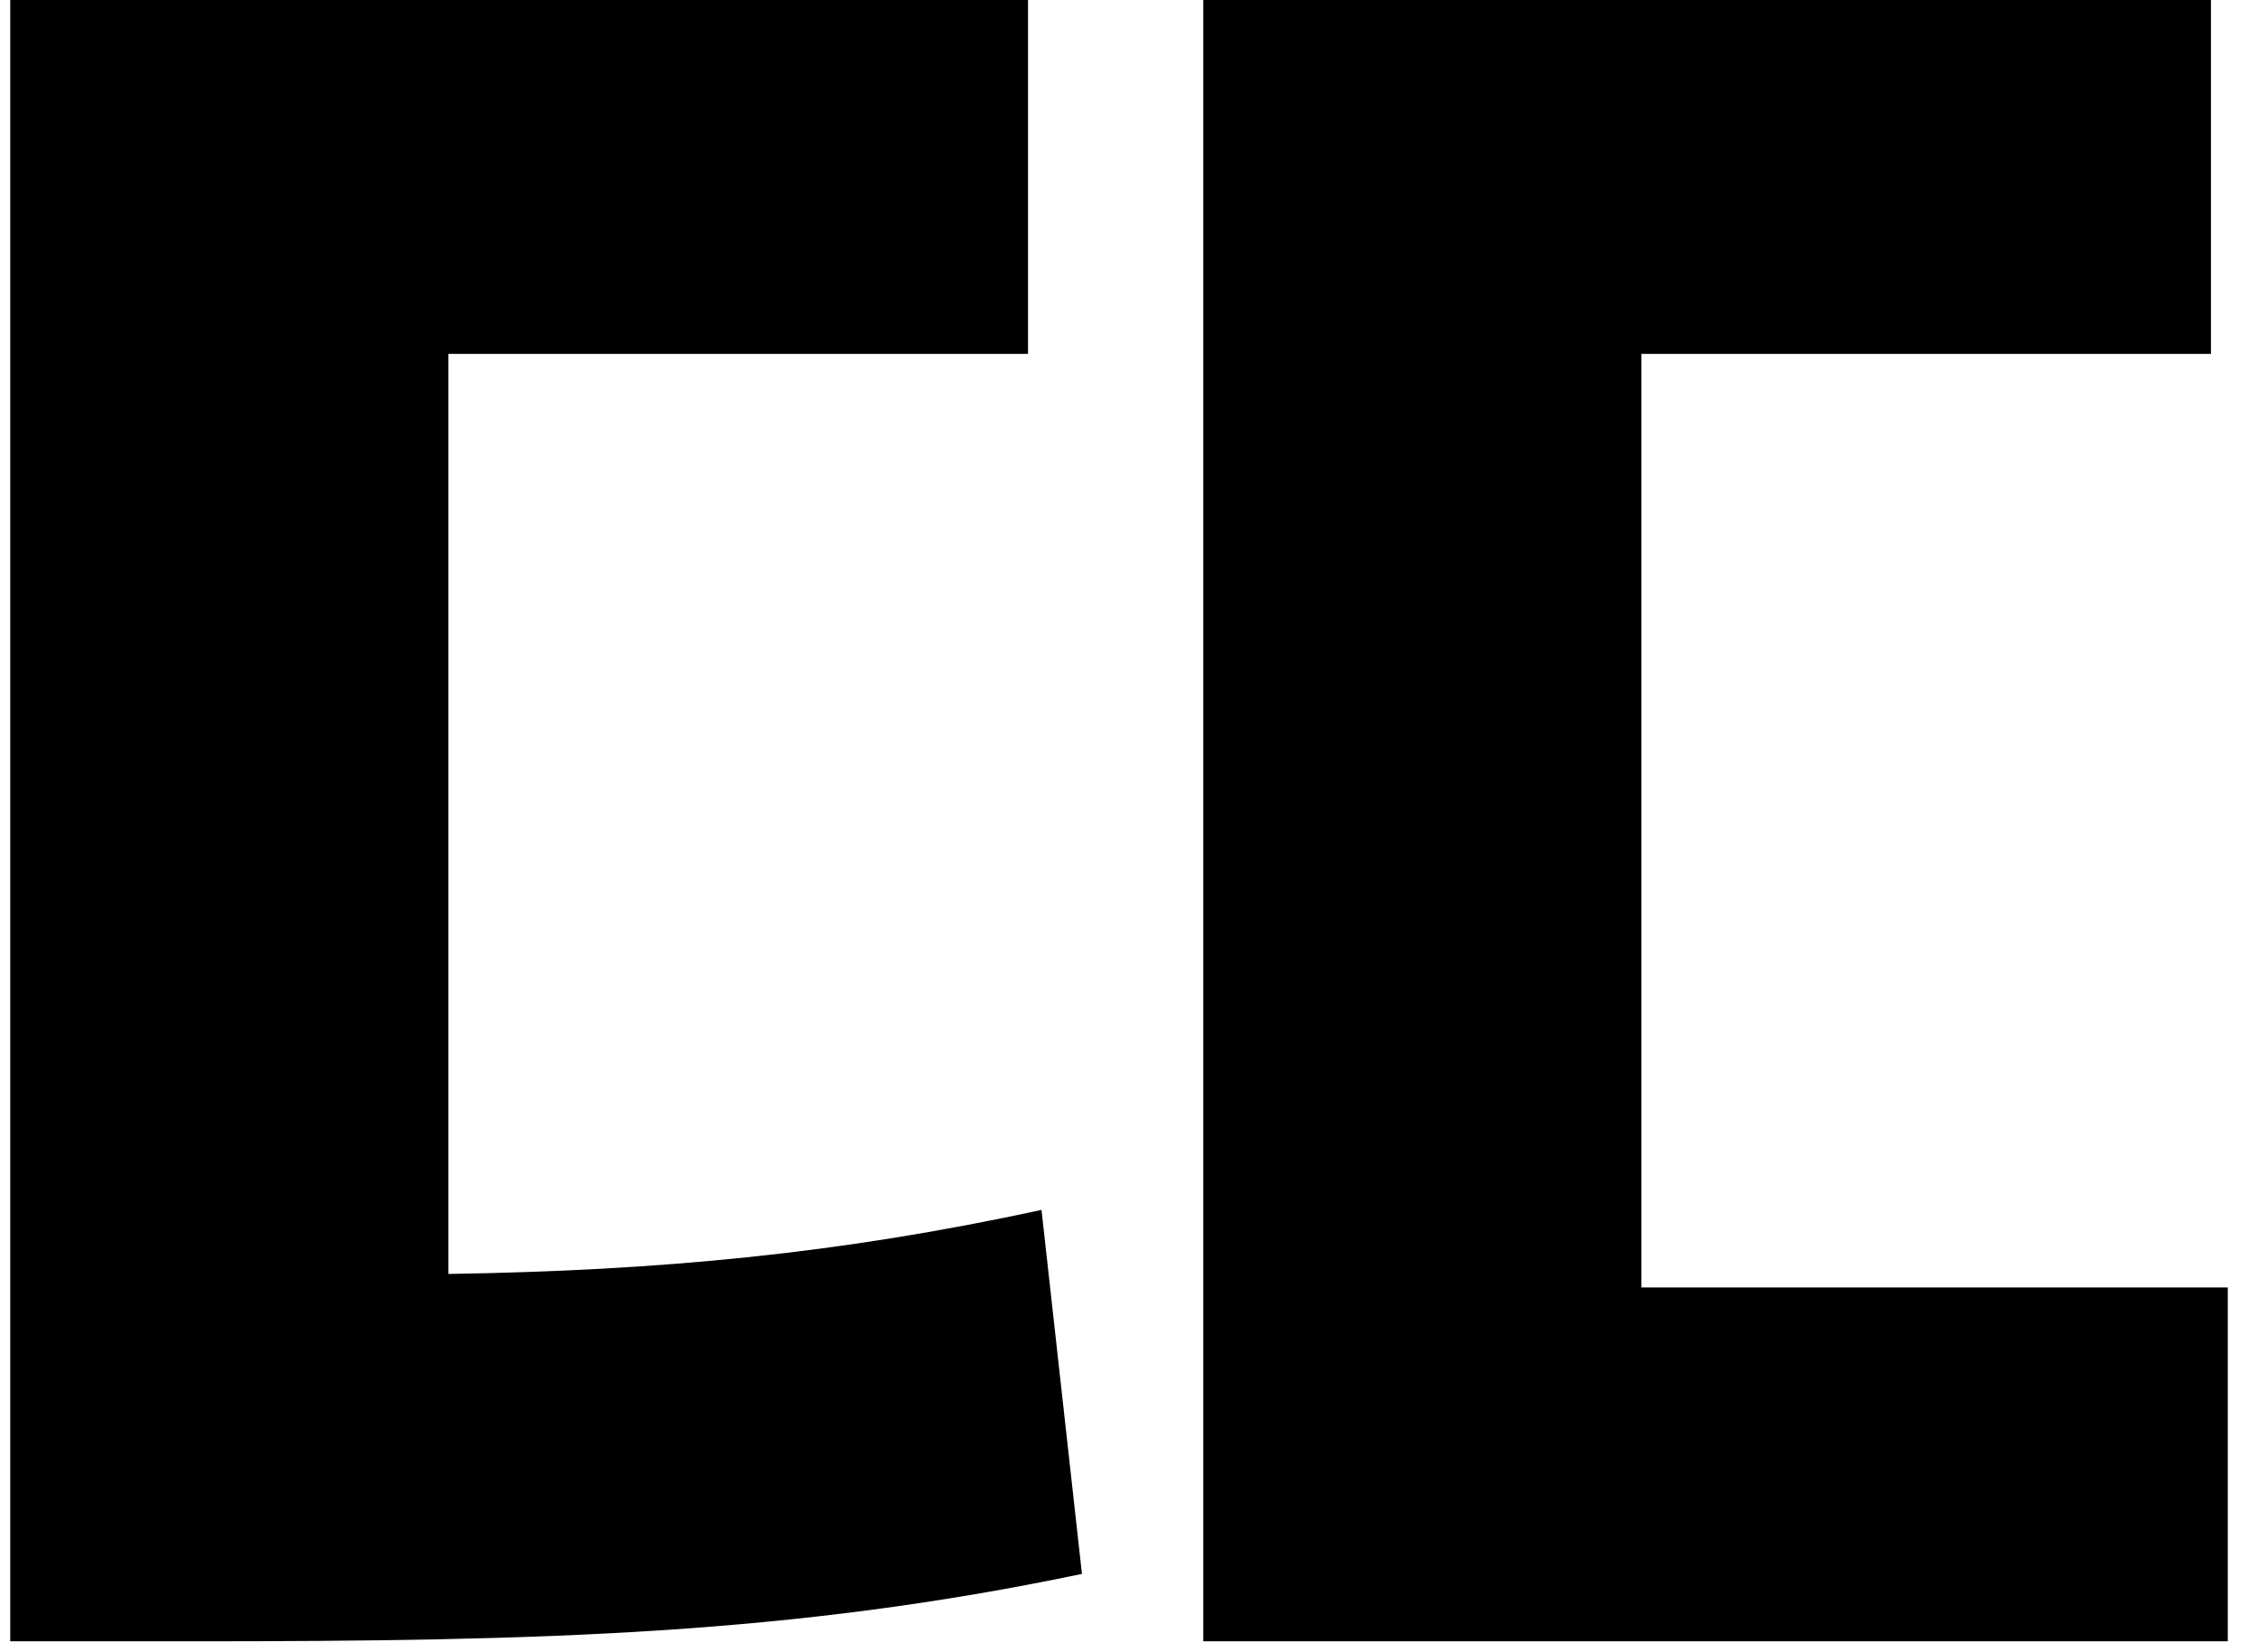
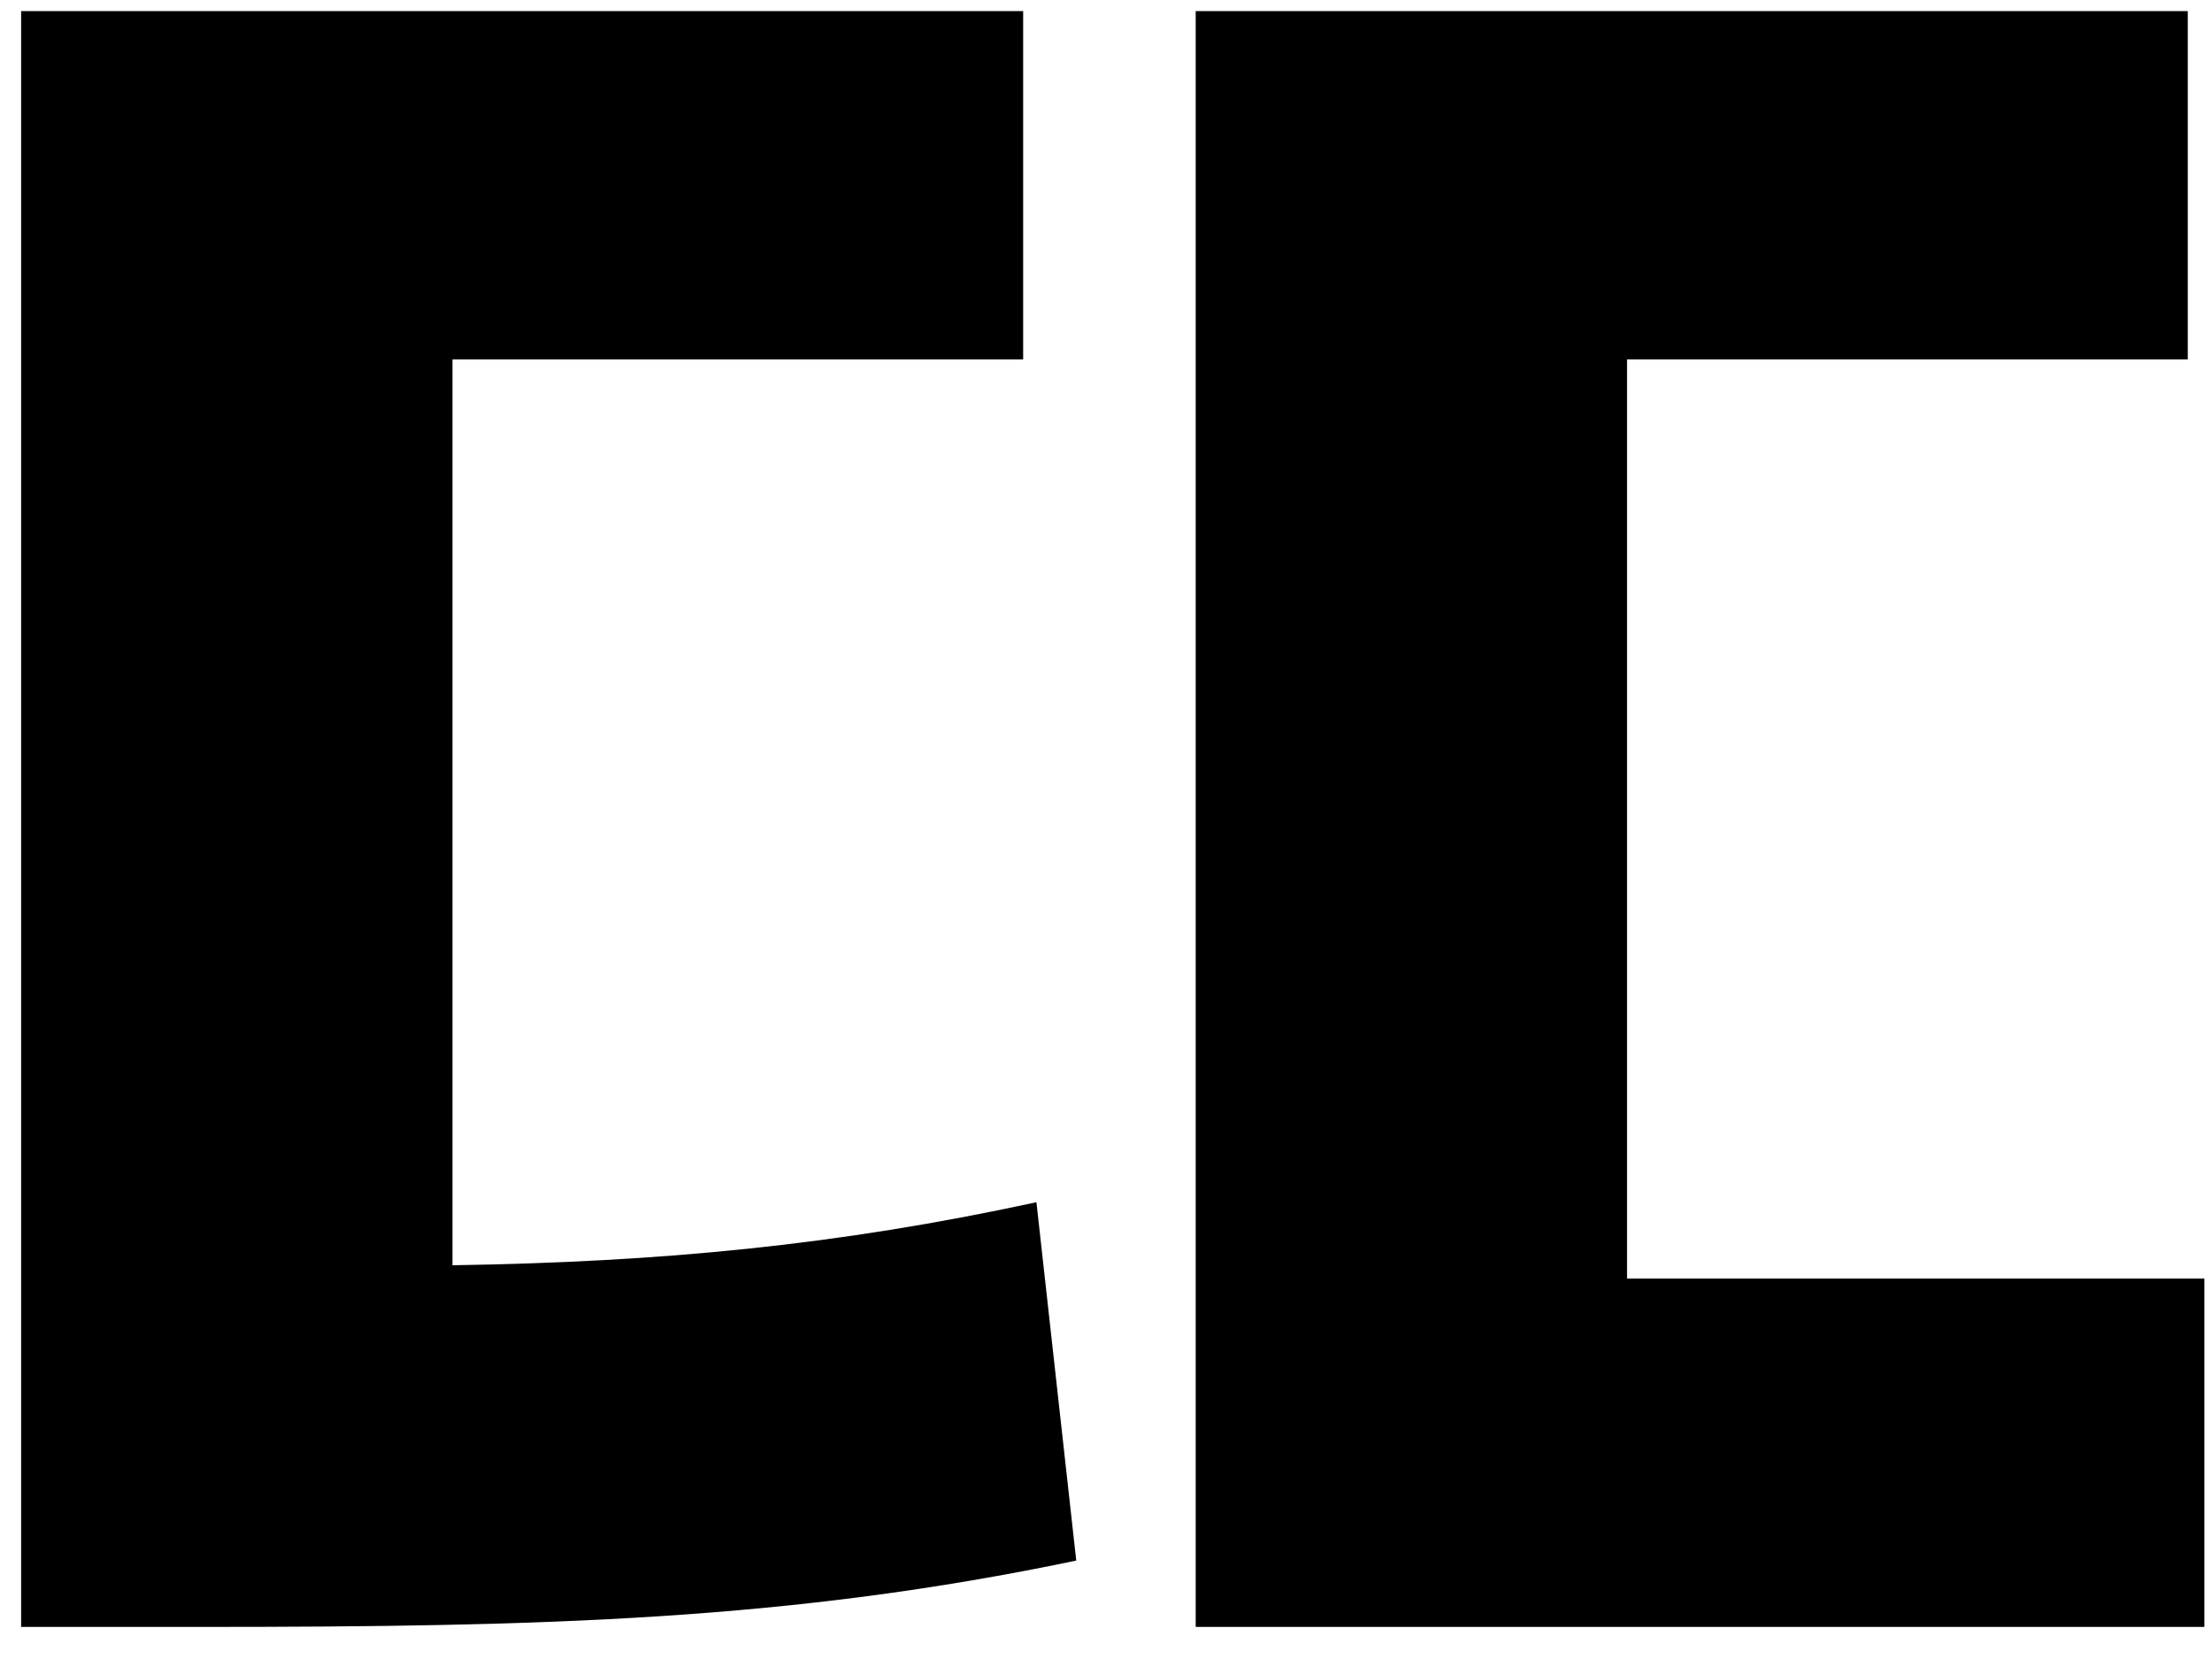
- <svg xmlns="http://www.w3.org/2000/svg" width="67" height="49" viewBox="0 0 67 49" fill="none">
-   <path d="M13.304 10.5H30.504V-5.48363e-06H0.304V48.7H5.704C16.104 48.7 23.504 48.5 32.104 46.7L30.904 35.9C24.904 37.2 19.604 37.7 13.304 37.8V10.5ZM48.704 38.2V10.5H65.604V-5.48363e-06H35.704V48.7H66.104V38.2H48.704Z" fill="black" />
+ <svg xmlns="http://www.w3.org/2000/svg" width="20" height="15" viewBox="0 0 20 15" fill="none">
+   <path d="M4.091 3.25H9.251V0.1H0.191V14.71H1.811C4.931 14.71 7.151 14.65 9.731 14.11L9.371 10.87C7.571 11.26 5.981 11.41 4.091 11.44V3.25ZM14.711 11.56V3.25H19.781V0.1H10.811V14.71H19.931V11.56H14.711Z" fill="black" />
</svg>
